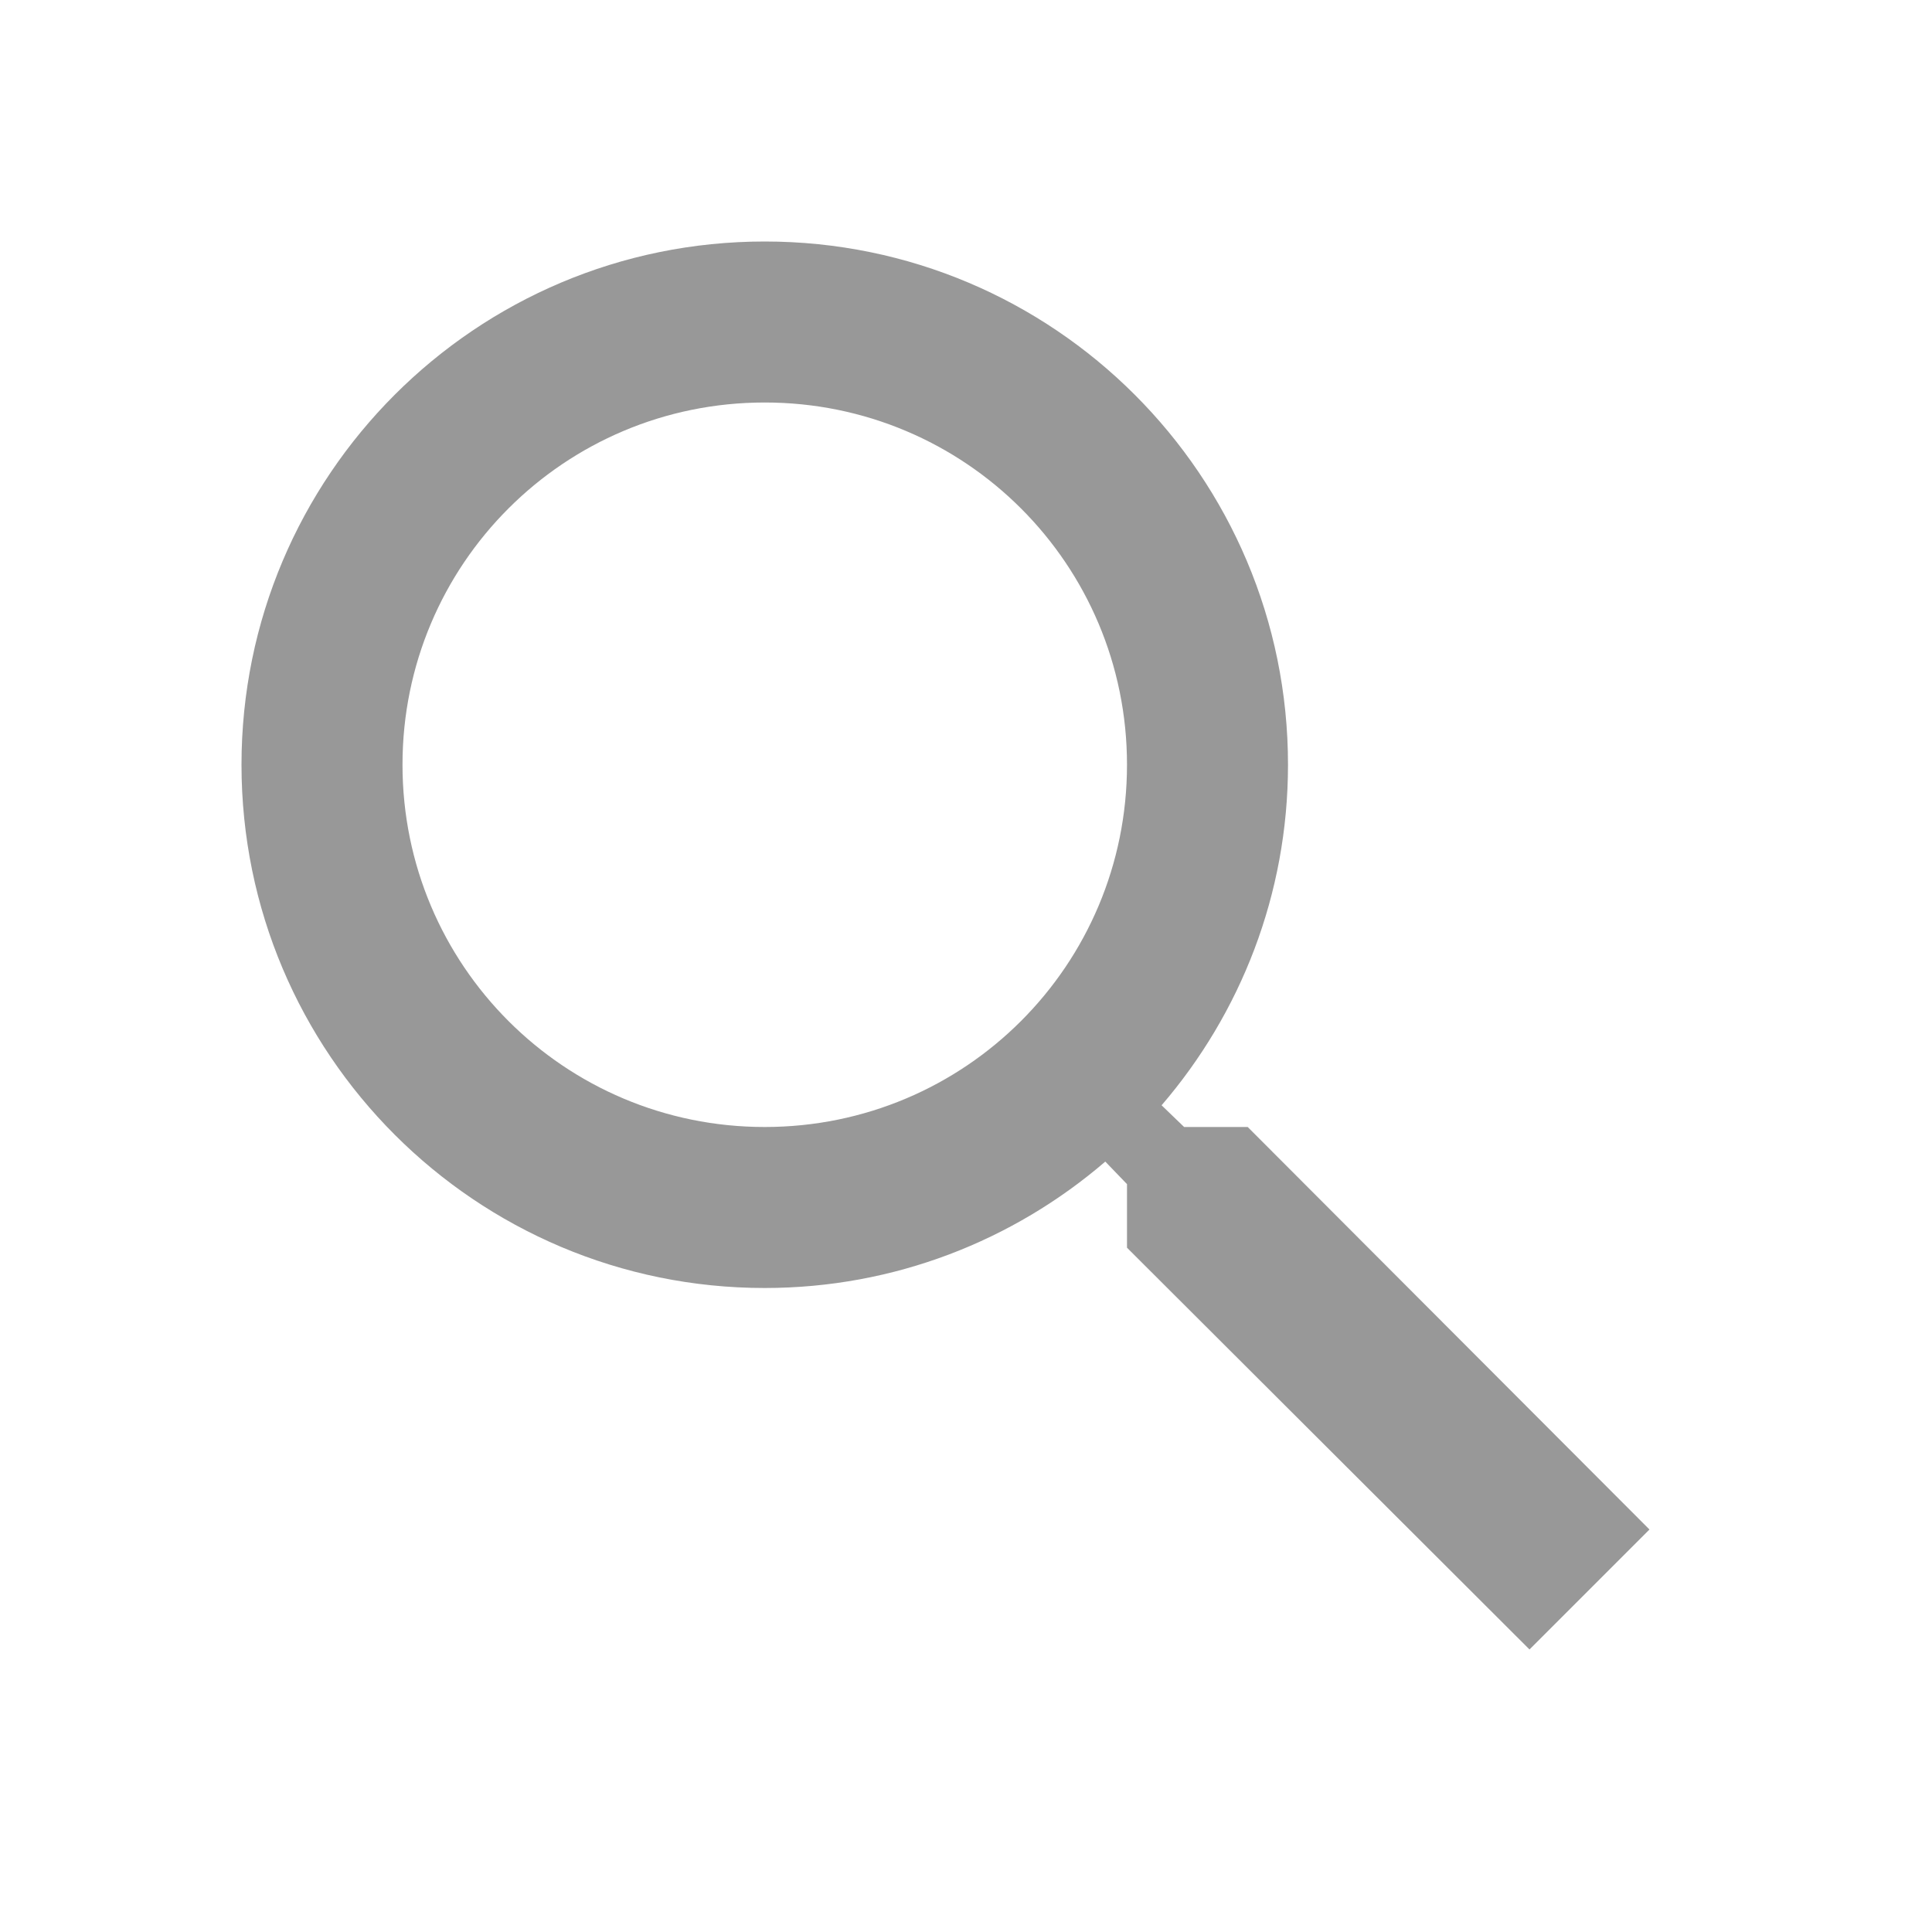
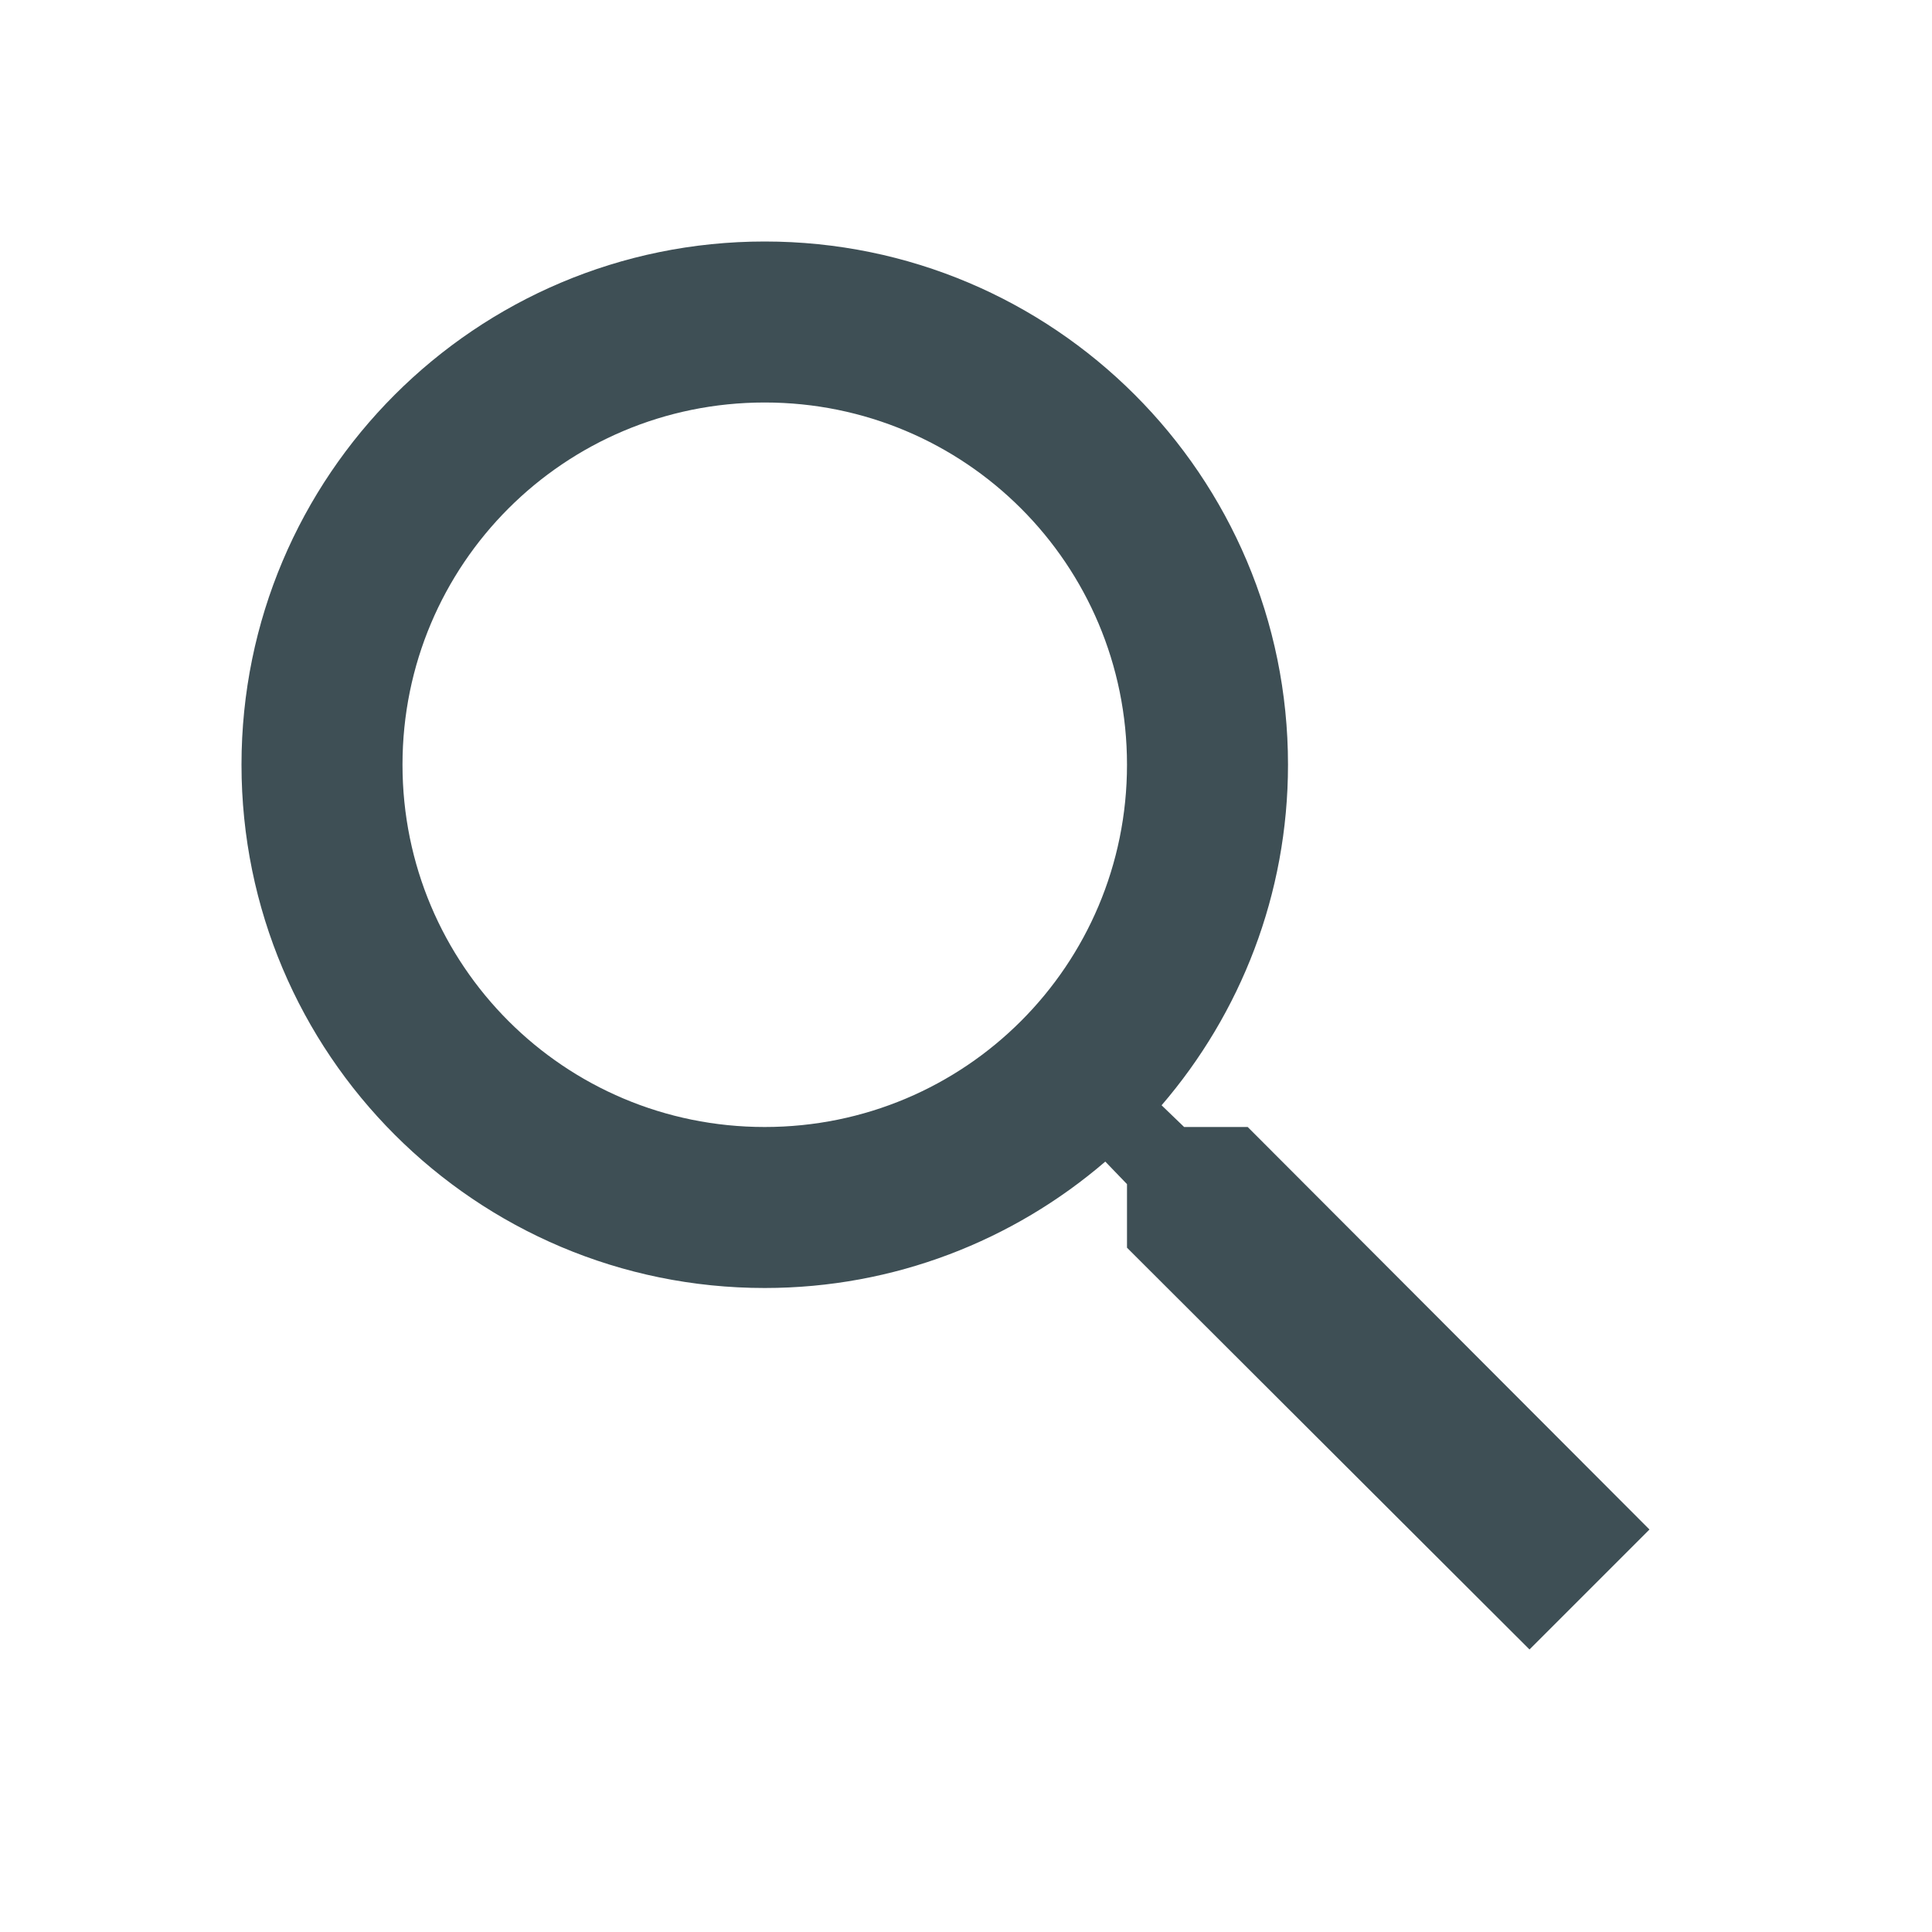
<svg xmlns="http://www.w3.org/2000/svg" width="21" height="21" viewBox="0 0 21 21" fill="none">
-   <path d="M13.562 12.25H12.871L12.626 12.014C13.484 11.016 14 9.721 14 8.312C14 5.171 11.454 2.625 8.312 2.625C5.171 2.625 2.625 5.171 2.625 8.312C2.625 11.454 5.171 14 8.312 14C9.721 14 11.016 13.484 12.014 12.626L12.25 12.871V13.562L16.625 17.929L17.929 16.625L13.562 12.25V12.25ZM8.312 12.25C6.134 12.25 4.375 10.491 4.375 8.312C4.375 6.134 6.134 4.375 8.312 4.375C10.491 4.375 12.25 6.134 12.25 8.312C12.25 10.491 10.491 12.25 8.312 12.25Z" fill="#333333" fill-opacity="0.5" />
+   <path d="M13.562 12.25H12.871L12.626 12.014C13.484 11.016 14 9.721 14 8.312C14 5.171 11.454 2.625 8.312 2.625C5.171 2.625 2.625 5.171 2.625 8.312C2.625 11.454 5.171 14 8.312 14C9.721 14 11.016 13.484 12.014 12.626L12.25 12.871V13.562L16.625 17.929L17.929 16.625L13.562 12.25ZM8.312 12.25C6.134 12.25 4.375 10.491 4.375 8.312C4.375 6.134 6.134 4.375 8.312 4.375C10.491 4.375 12.25 6.134 12.25 8.312C12.25 10.491 10.491 12.25 8.312 12.25Z" fill="#3E4F55" />
</svg>
